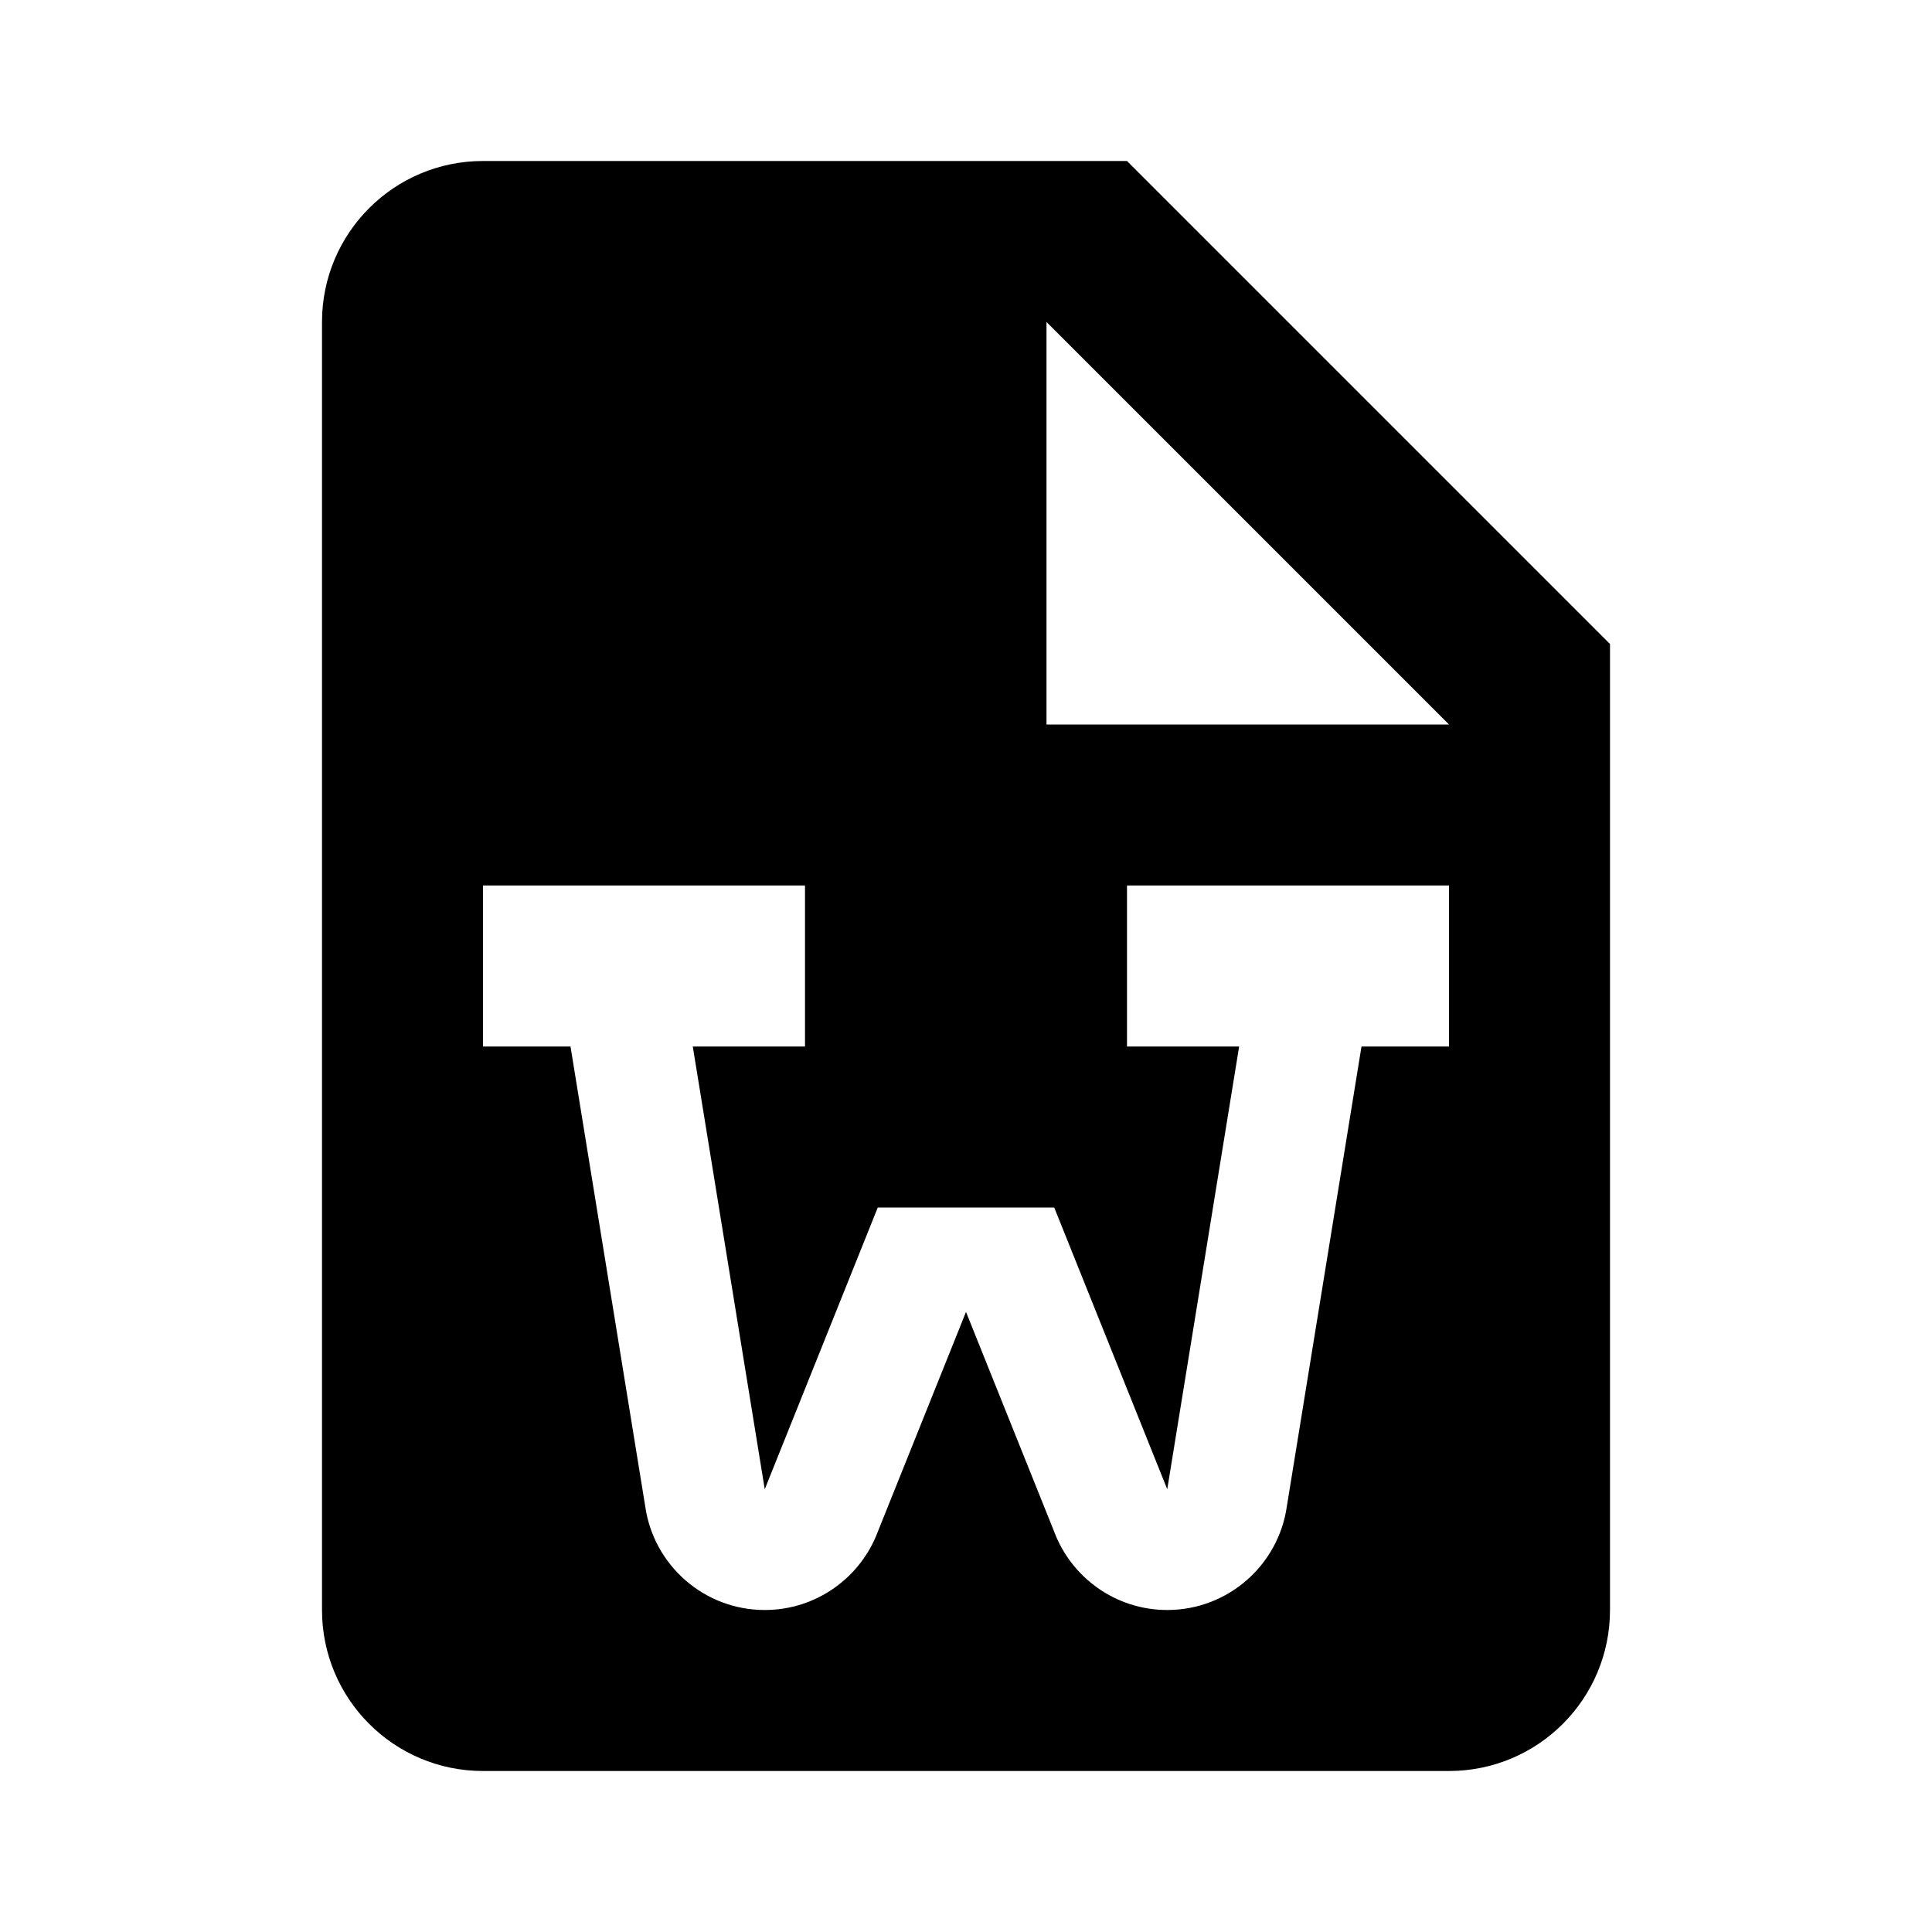
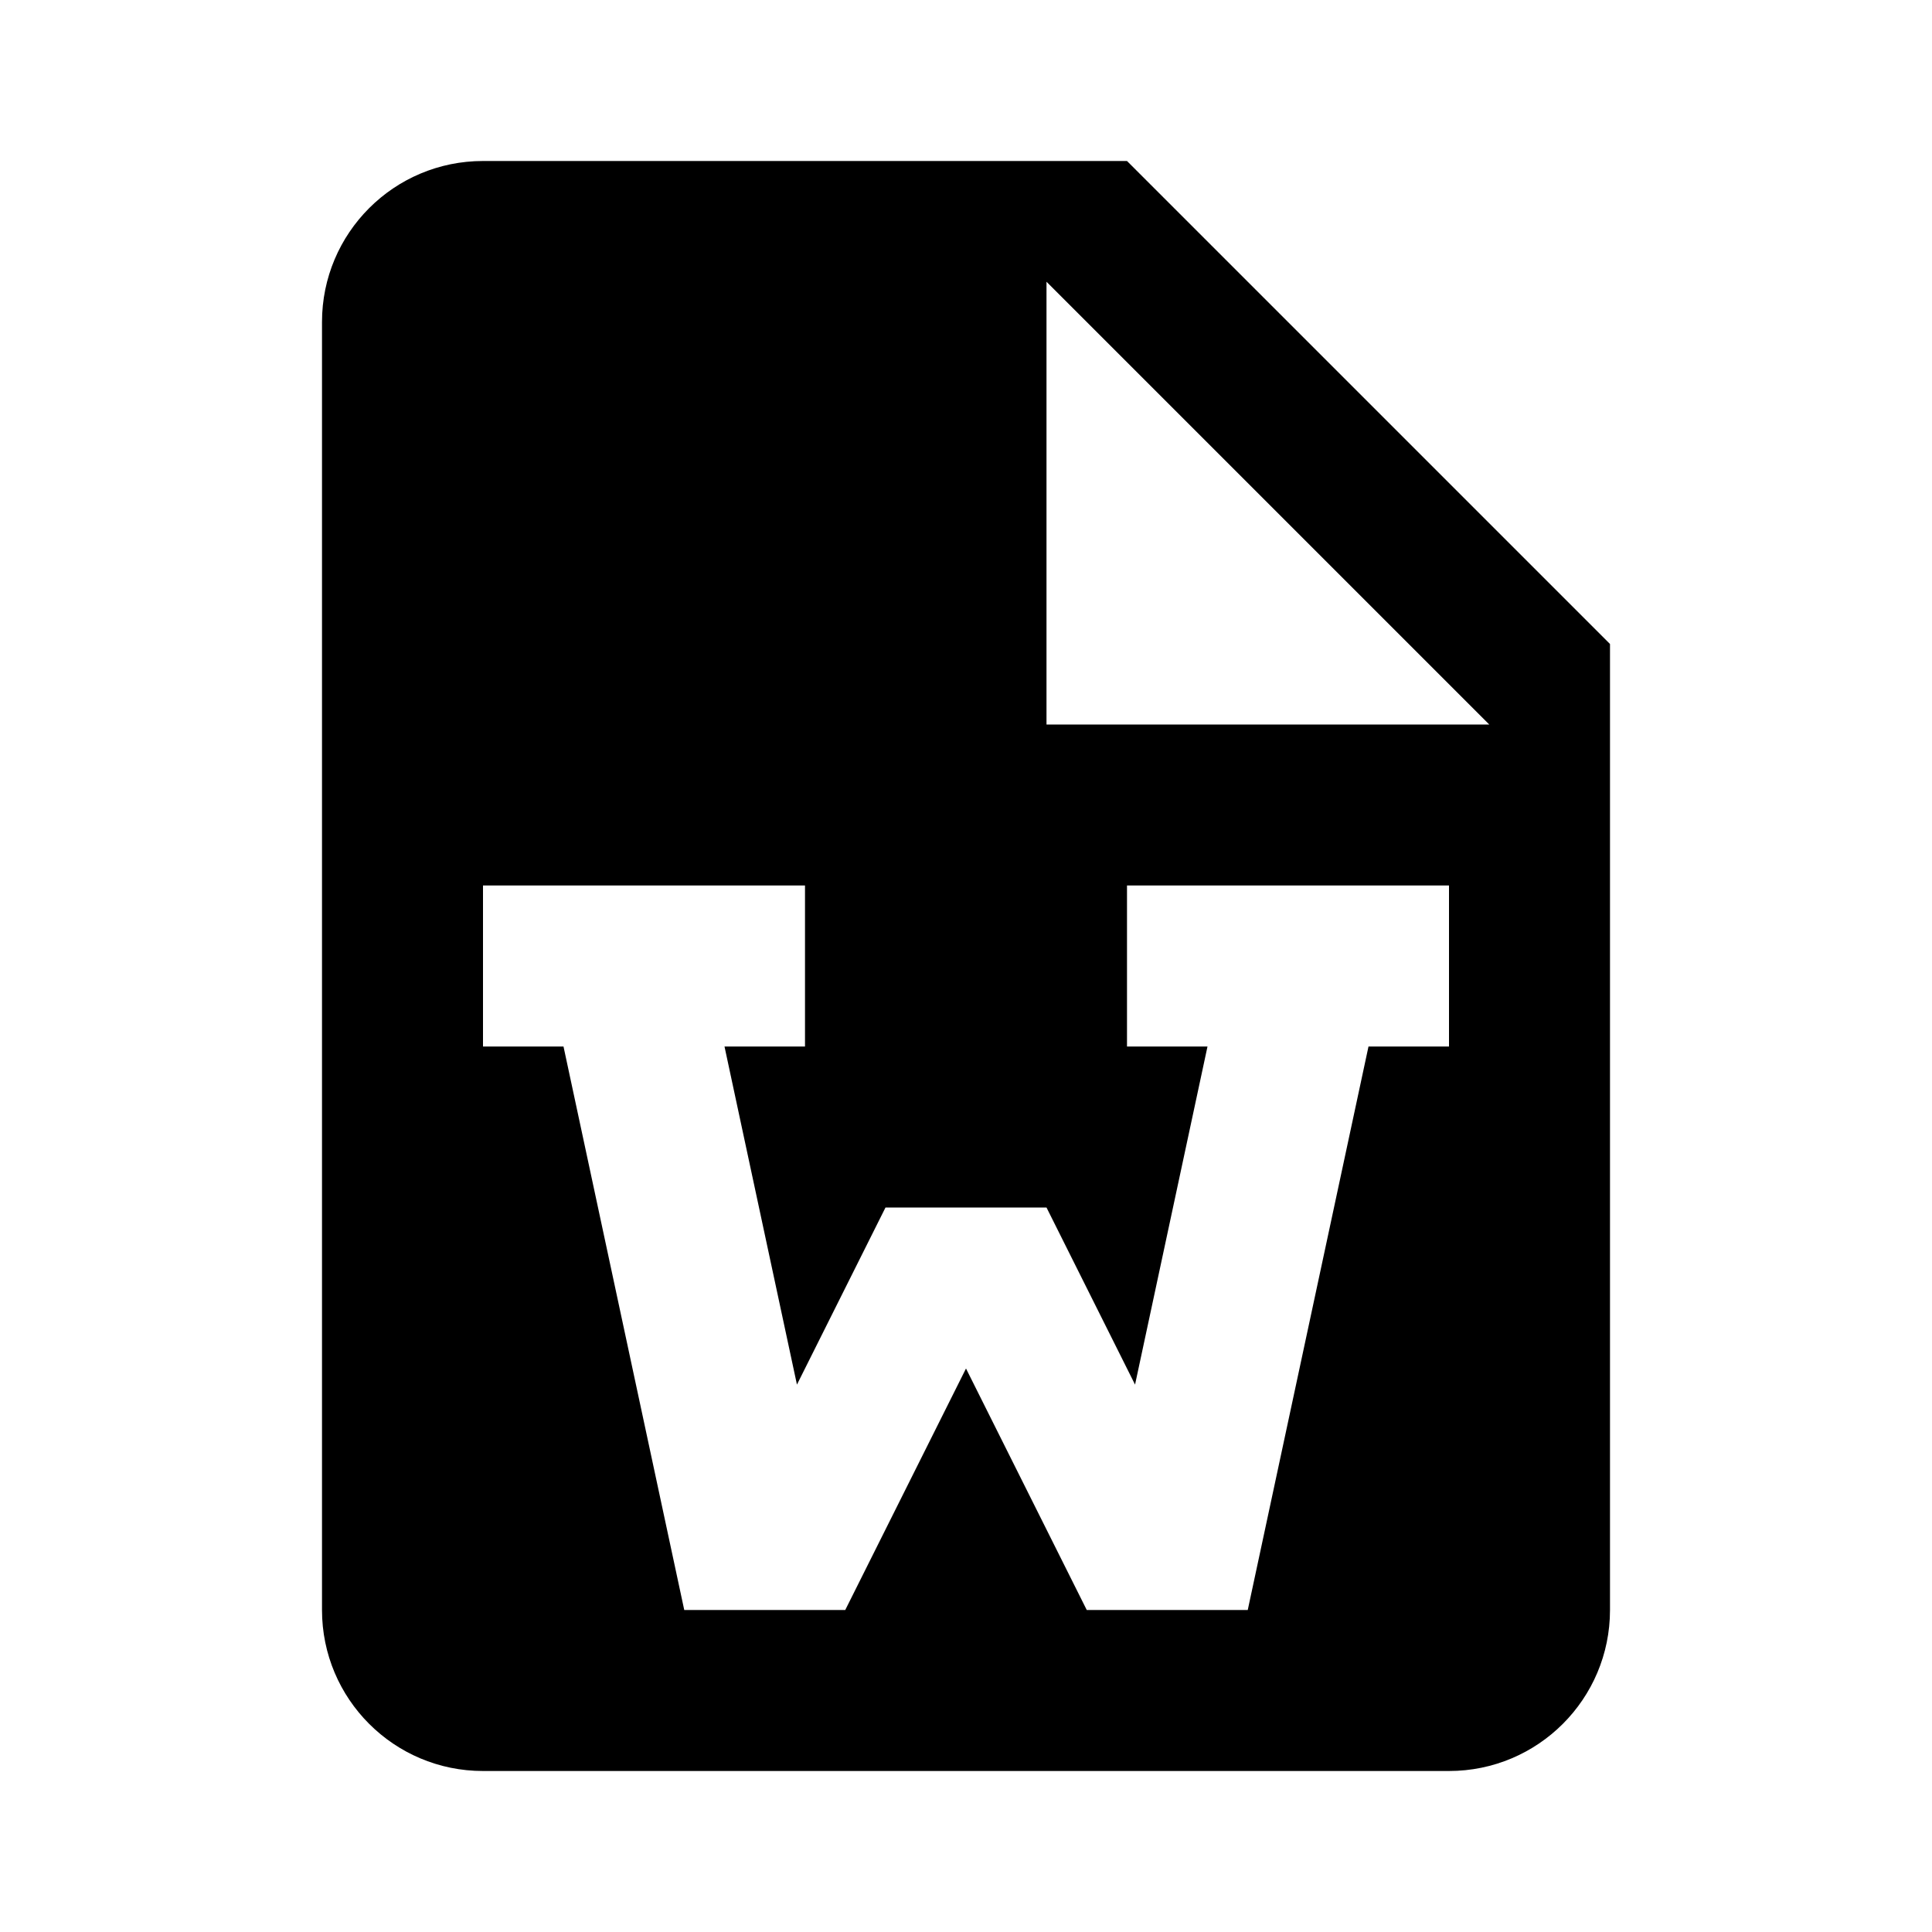
<svg xmlns="http://www.w3.org/2000/svg" version="1.1" baseProfile="full" width="24" height="24" viewBox="0 0 24.00 24.00" enable-background="new 0 0 24.00 24.00" xml:space="preserve">
-   <path fill="#000000" fill-opacity="1" stroke-width="0.2" stroke-linejoin="round" d="M 6,2L 14,2L 20,8L 20,20C 20,21.105 19.105,22 18,22L 6,22C 4.895,22 4,21.105 4,20L 4,4C 4,2.895 4.895,2 6,2 Z M 13,4L 13,9L 18,9L 13,4 Z M 6,11L 6,13L 7.087,13L 8.016,18.717C 8.121,19.442 8.745,20 9.5,20C 10.143,20 10.692,19.595 10.905,19.026L 12,16.297L 13.095,19.026C 13.308,19.595 13.857,20 14.5,20C 15.255,20 15.88,19.442 15.985,18.717L 16.913,13L 18,13L 18,11L 14,11L 14,13L 15.393,13L 14.5,18.5L 13.096,15L 10.904,15L 9.5,18.5L 8.606,13L 10,13L 10,11L 6,11 Z " />
+   <path fill="#000000" fill-opacity="1" stroke-width="0.2" stroke-linejoin="round" d="M 6,2L 14,2L 20,8L 20,20C 20,21.105 19.105,22 18,22L 6,22C 4.895,22 4,21.105 4,20L 4,4C 4,2.895 4.895,2 6,2 Z M 13,3.5L 13,9L 18.5,9L 13,3.5 Z M 7,13L 8.5,20L 10.5,20L 12,17L 13.5,20L 15.5,20L 17,13L 18,13L 18,11L 14,11L 14,13L 15,13L 14.1,17.2L 13,15L 13,15L 11,15L 11,15L 9.9,17.2L 9,13L 10,13L 10,11L 6,11L 6,13L 7,13 Z " />
</svg>
